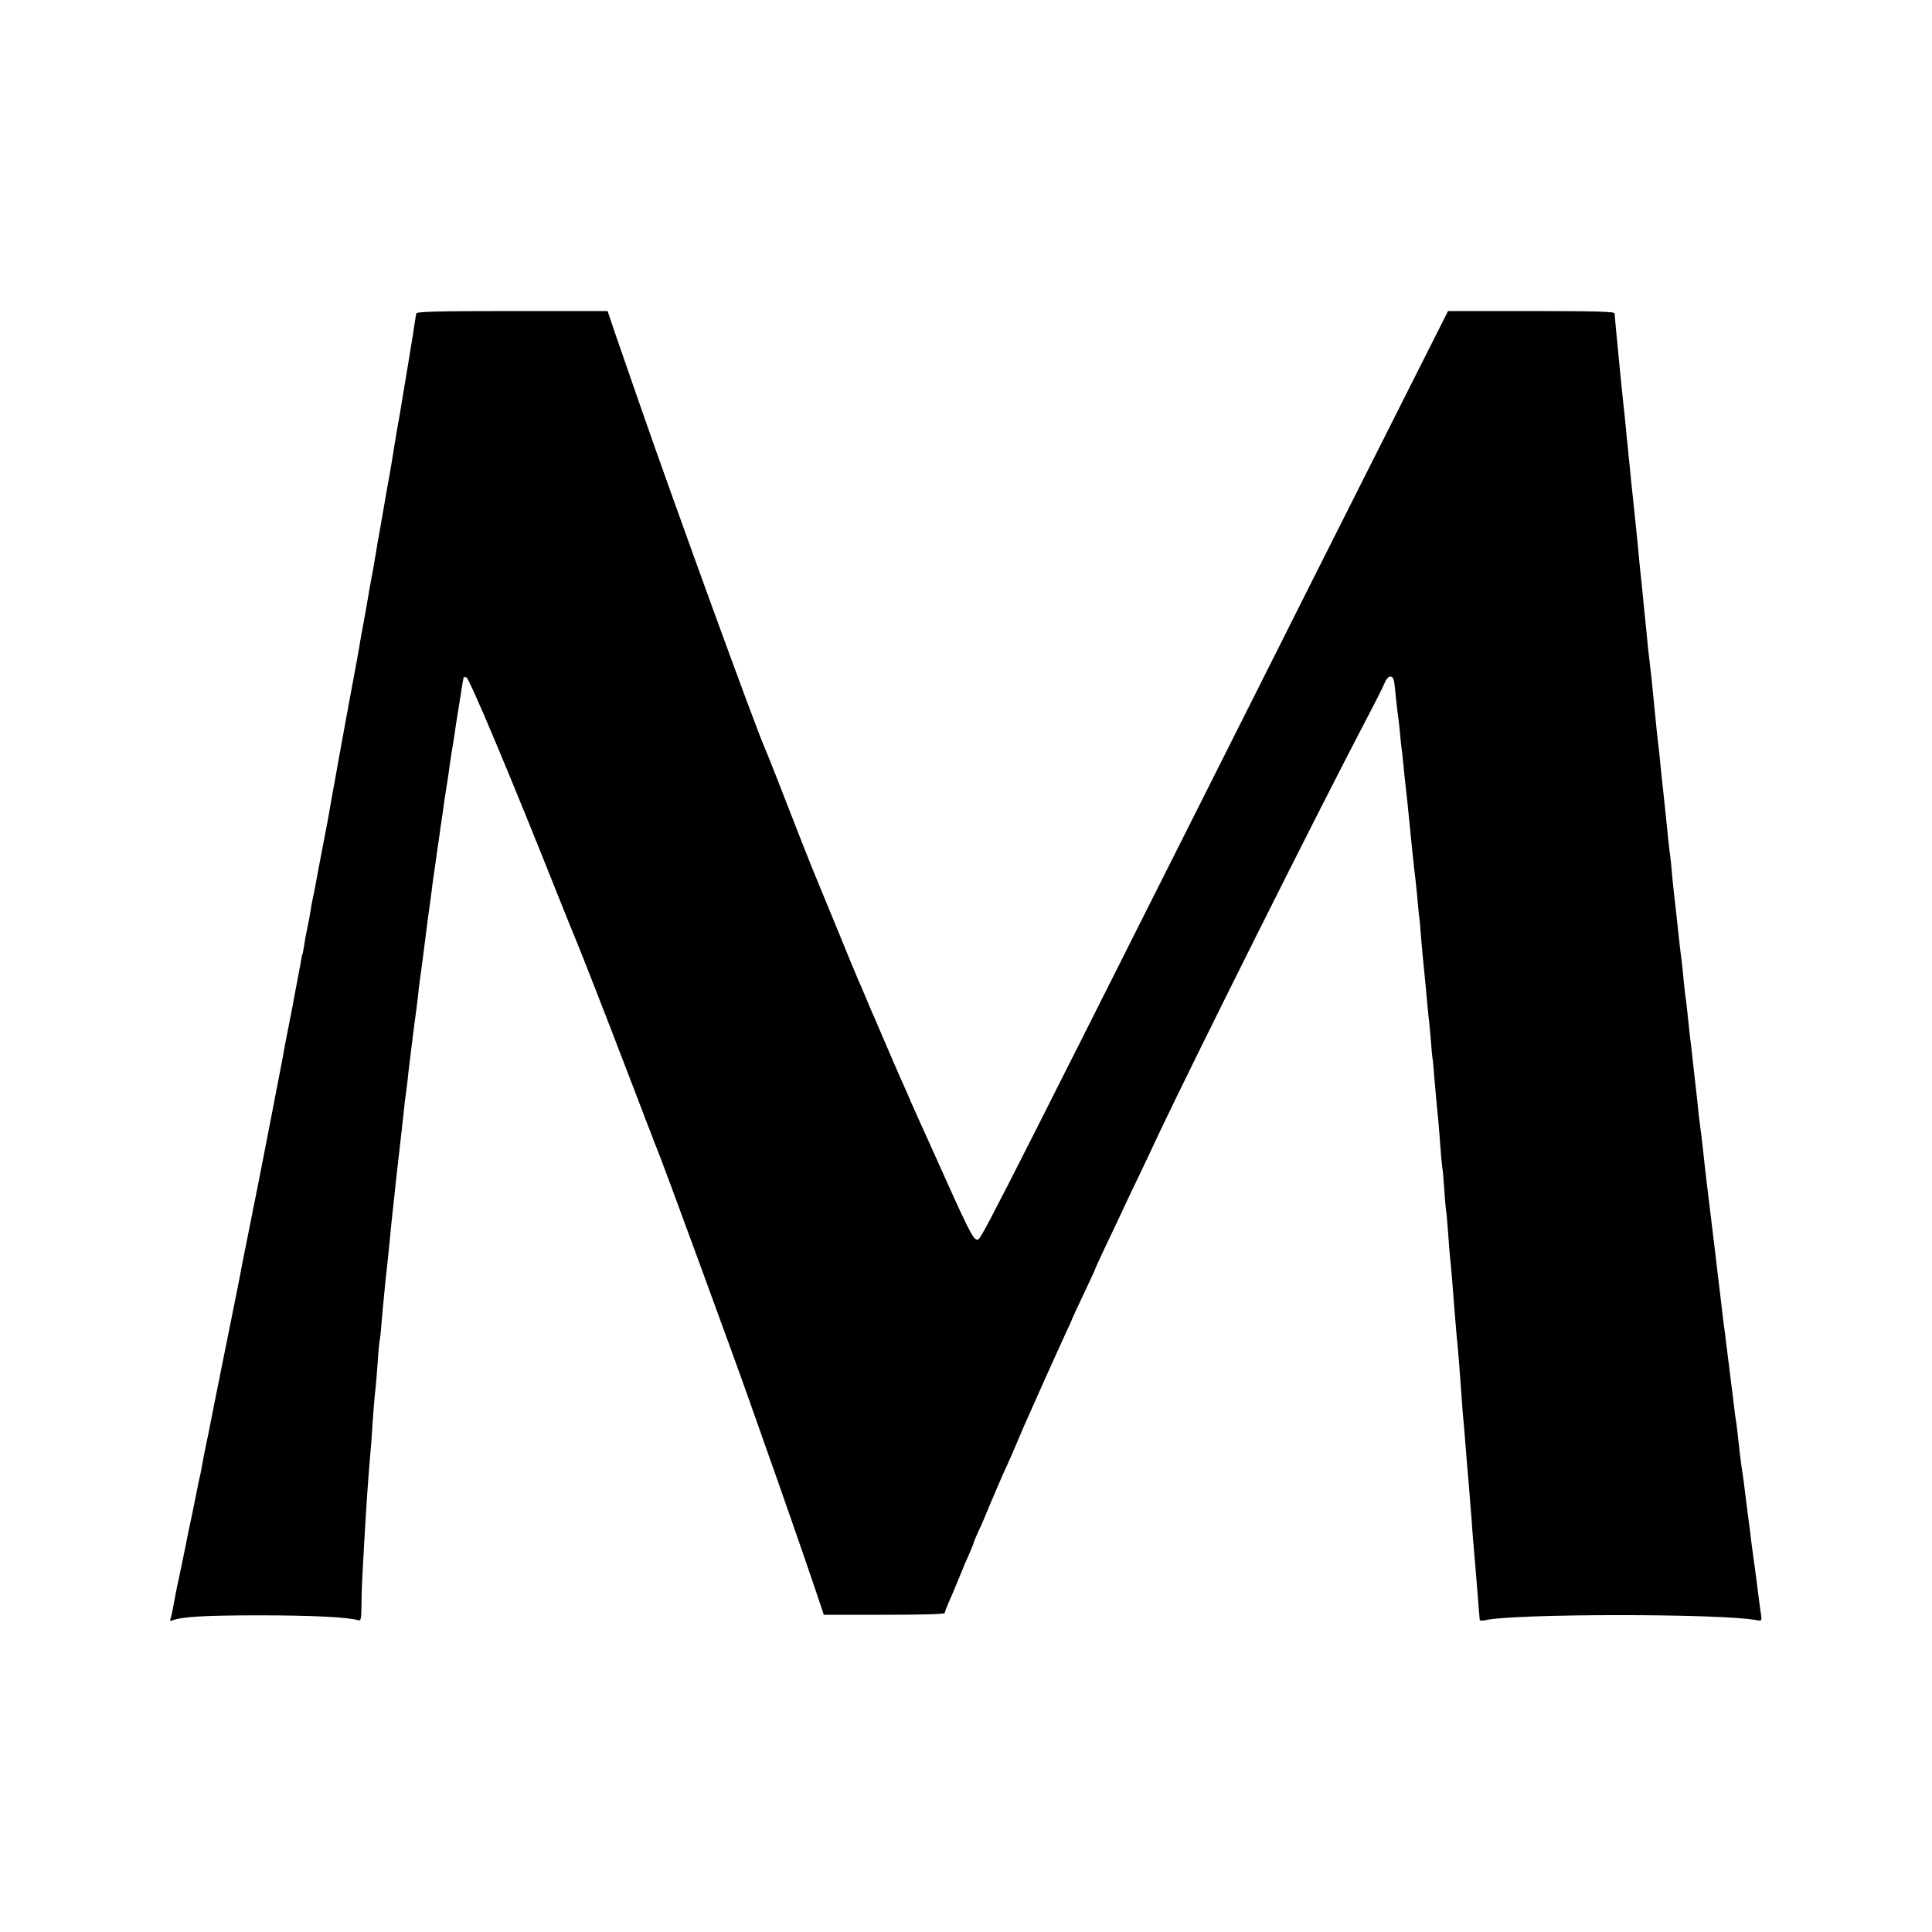
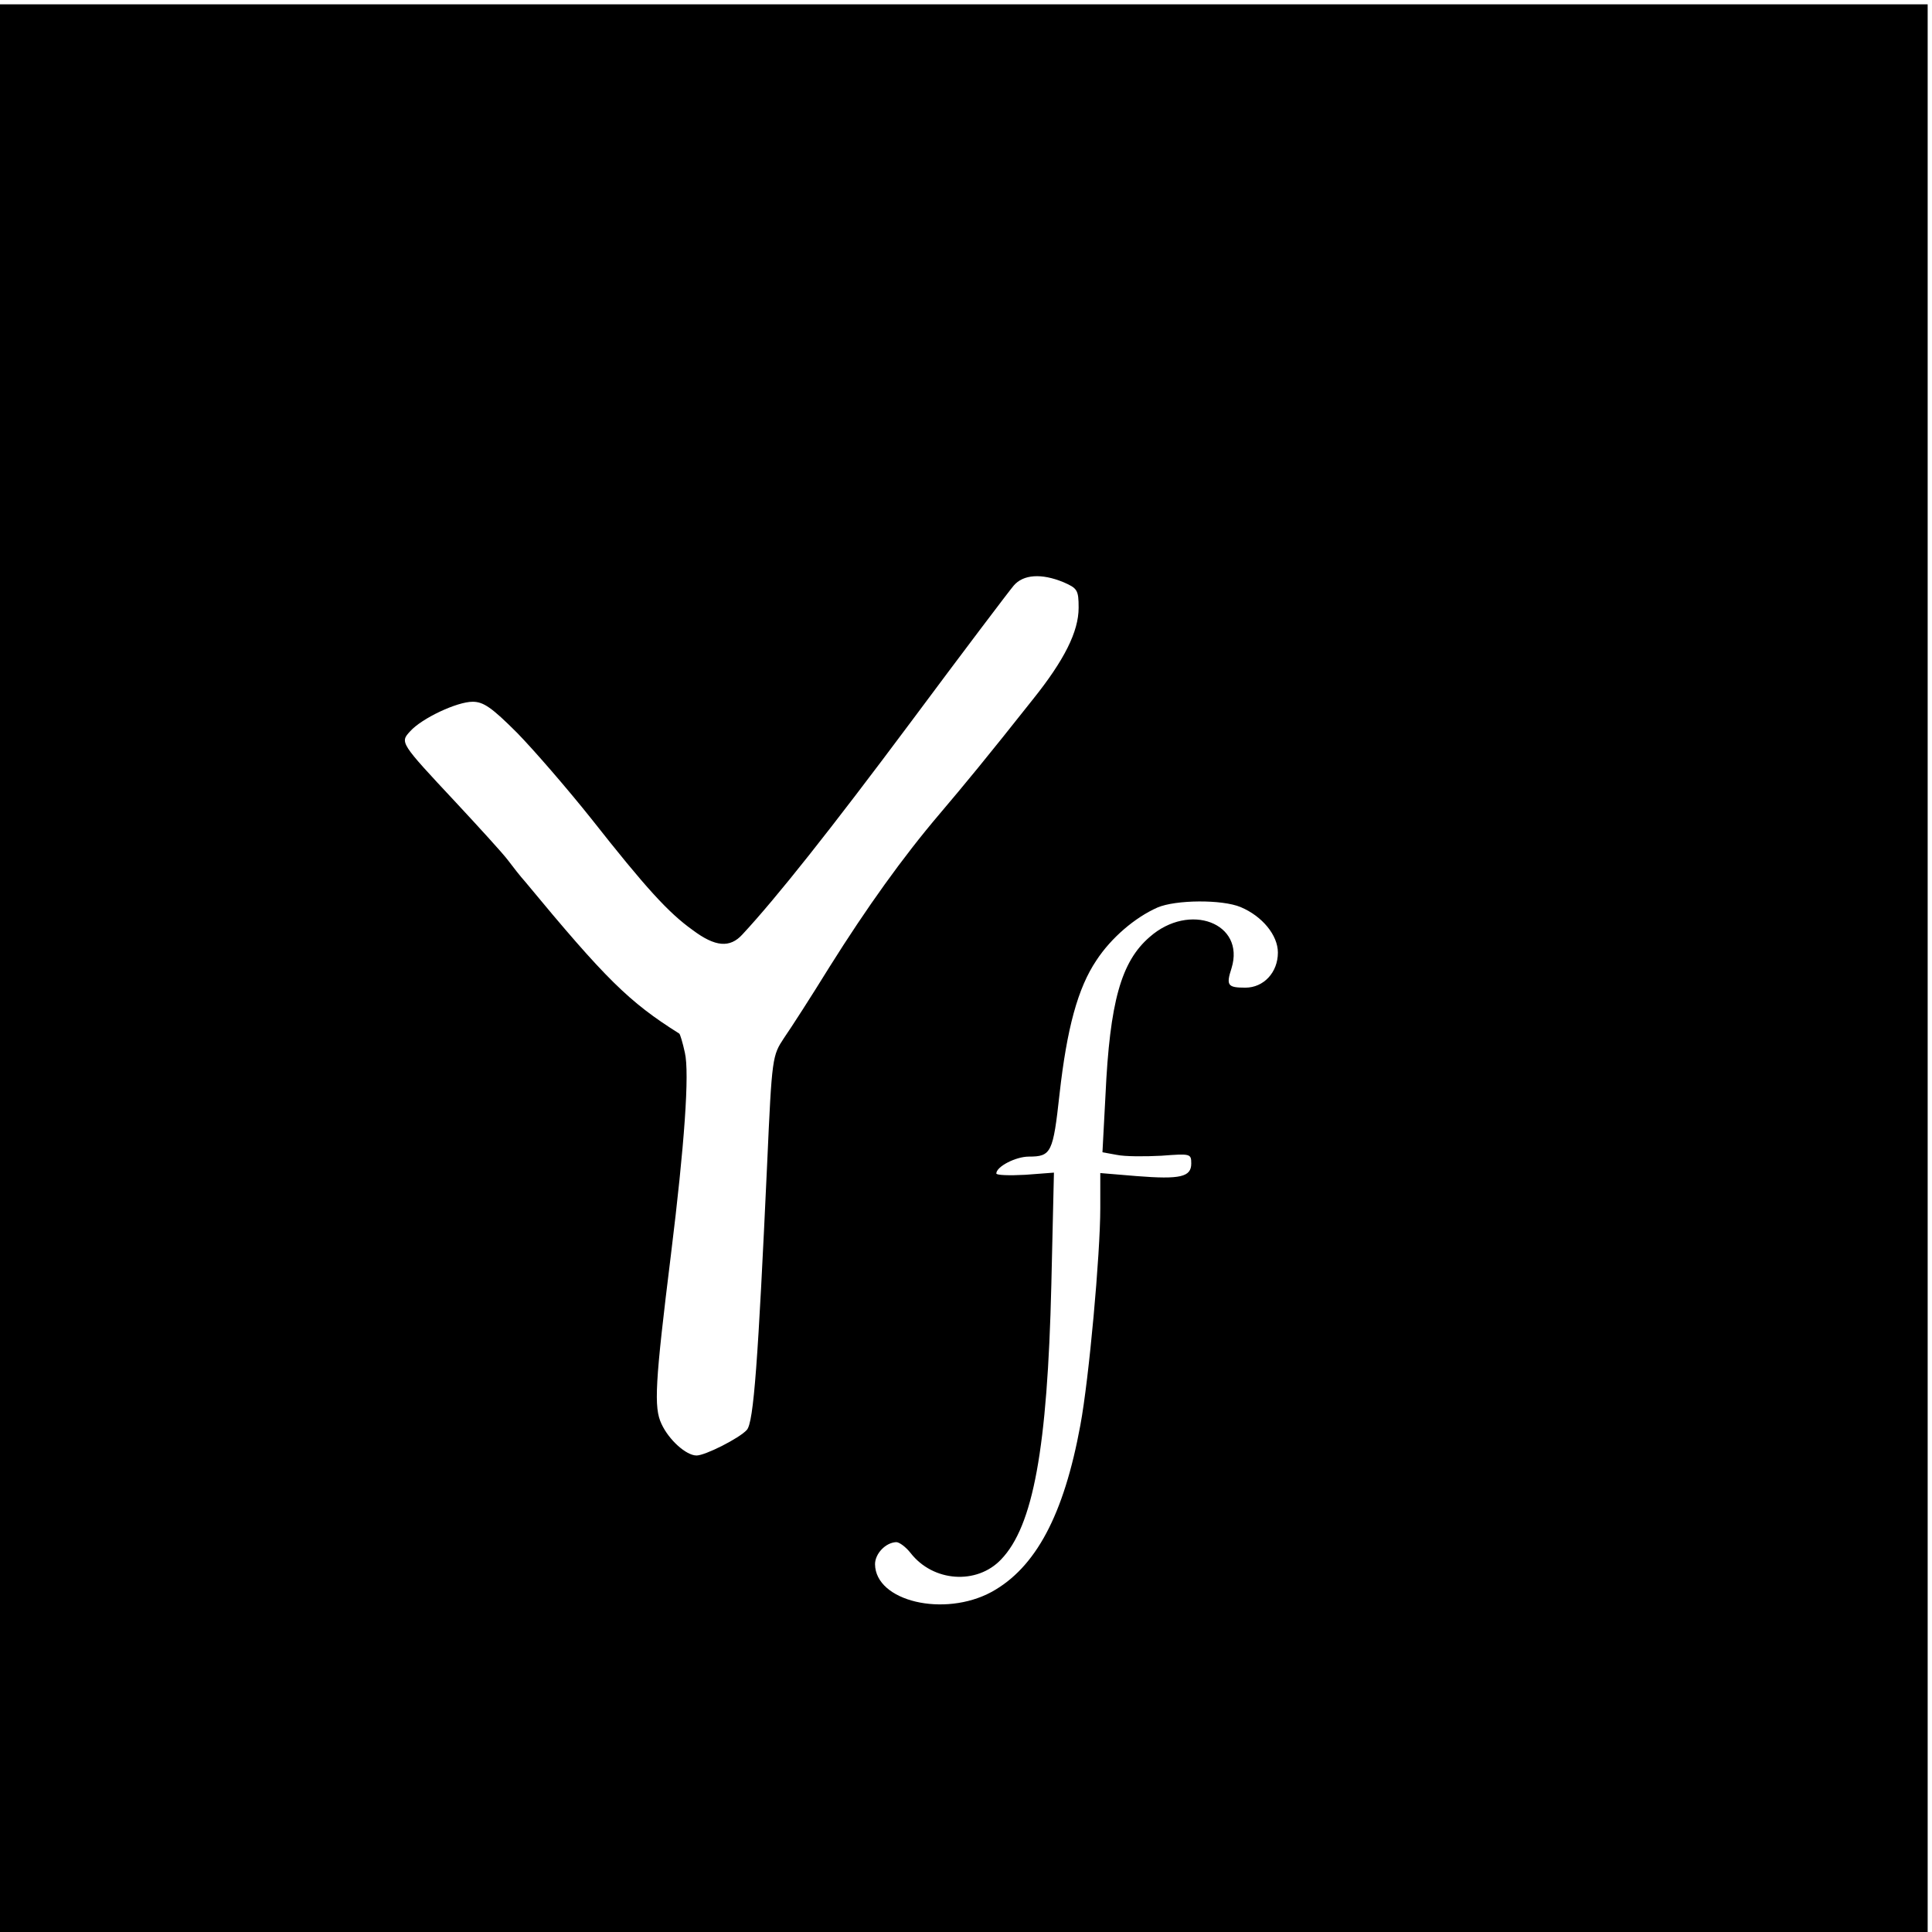
- <svg xmlns="http://www.w3.org/2000/svg" version="1.0" width="1000pt" height="1000pt" viewBox="0 0 1000 1000" preserveAspectRatio="xMidYMid meet">
-   <g transform="translate(0,1000) scale(0.1,-0.1)" fill="#000000" stroke="none">
-     <path d="M2155 8378 c-2 -7 -6 -31 -9 -53 -7 -45 -9 -63 -37 -230 -11 -66 -22 -133 -25 -150 -6 -40 -16 -95 -20 -120 -3 -11 -11 -63 -20 -115 -14 -90 -18 -111 -28 -170 -3 -14 -17 -92 -31 -175 -14 -82 -28 -161 -31 -175 -2 -14 -8 -52 -14 -85 -5 -33 -12 -71 -15 -85 -6 -28 -7 -36 -29 -165 -9 -49 -18 -101 -21 -115 -3 -14 -7 -38 -10 -55 -2 -16 -11 -66 -19 -110 -26 -141 -35 -189 -41 -220 -2 -16 -7 -41 -10 -54 -2 -13 -20 -112 -40 -220 -19 -108 -37 -205 -39 -216 -9 -52 -18 -102 -22 -125 -3 -14 -16 -81 -29 -150 -13 -69 -27 -141 -30 -160 -3 -19 -10 -53 -15 -75 -5 -22 -11 -57 -14 -77 -3 -21 -10 -57 -15 -80 -5 -24 -13 -63 -16 -88 -4 -24 -8 -47 -10 -50 -2 -3 -6 -23 -9 -45 -4 -22 -25 -134 -47 -250 -23 -115 -43 -219 -44 -230 -3 -19 -141 -729 -150 -770 -3 -11 -7 -31 -9 -45 -3 -14 -14 -72 -26 -130 -12 -58 -24 -118 -27 -135 -2 -16 -40 -207 -84 -423 -43 -215 -81 -402 -83 -415 -2 -12 -11 -56 -20 -97 -8 -41 -18 -91 -21 -110 -3 -19 -8 -42 -10 -50 -2 -8 -6 -26 -9 -40 -2 -14 -16 -81 -30 -150 -15 -69 -29 -136 -31 -150 -4 -21 -34 -166 -51 -245 -2 -11 -9 -46 -15 -78 -5 -32 -13 -65 -16 -74 -5 -12 -2 -15 10 -10 49 19 170 26 447 26 272 0 459 -9 513 -25 15 -5 17 4 18 78 1 84 2 107 13 303 13 226 19 315 31 460 4 39 8 95 10 125 5 87 15 212 20 245 2 17 6 73 10 125 3 52 8 102 10 110 2 8 7 51 10 95 4 44 8 94 10 110 6 67 16 162 20 195 2 19 7 67 11 105 4 39 8 81 9 95 5 45 25 234 30 278 3 23 7 62 10 87 3 25 7 64 10 88 8 72 16 140 20 182 3 22 7 56 10 75 2 19 7 55 9 80 6 53 34 280 42 331 2 20 7 59 10 85 2 27 7 60 9 74 2 14 14 99 25 190 11 91 23 176 25 190 2 14 7 48 10 75 3 28 8 61 10 75 2 14 7 45 10 70 3 25 8 56 10 70 2 14 7 45 10 70 3 25 8 56 10 70 2 14 7 45 10 70 3 25 10 70 15 100 5 30 12 75 15 100 3 25 10 70 15 100 5 30 12 73 15 95 3 23 7 50 9 60 2 11 9 56 16 100 7 44 14 87 15 95 2 8 4 18 4 22 1 4 7 5 15 2 16 -6 235 -527 480 -1144 43 -107 82 -204 87 -215 15 -34 174 -441 244 -625 37 -96 78 -203 91 -237 13 -35 35 -93 50 -130 14 -38 29 -77 34 -88 23 -52 400 -1081 477 -1300 19 -55 60 -170 90 -255 69 -193 190 -541 251 -721 l46 -137 313 0 c187 0 313 3 313 9 0 5 9 28 19 52 11 23 36 83 56 132 20 50 45 109 56 132 10 24 19 45 19 49 0 3 11 29 24 57 14 29 41 92 61 142 21 49 48 112 60 140 45 98 63 141 89 202 14 35 37 86 50 115 13 29 52 116 86 193 35 77 80 178 101 223 22 46 39 85 39 87 0 1 27 60 60 129 33 70 60 128 60 131 0 2 22 50 49 107 27 56 67 141 89 188 22 47 64 137 95 200 30 63 75 158 99 210 211 443 824 1668 1077 2150 39 74 78 152 87 173 10 24 22 37 32 35 16 -3 18 -10 27 -108 4 -36 8 -76 11 -90 2 -14 6 -54 10 -90 3 -36 7 -75 9 -88 2 -13 7 -53 10 -90 3 -37 8 -80 10 -97 2 -16 6 -57 10 -90 3 -33 8 -78 10 -100 2 -22 9 -89 15 -150 6 -60 13 -121 15 -135 2 -14 6 -56 10 -95 3 -38 8 -86 10 -105 3 -19 7 -62 9 -95 3 -33 7 -85 10 -115 8 -75 13 -133 21 -215 3 -38 8 -86 10 -105 3 -19 7 -70 11 -113 3 -43 7 -87 9 -97 2 -10 6 -54 9 -97 6 -70 13 -149 22 -238 1 -16 6 -68 9 -115 3 -47 8 -97 10 -111 3 -14 7 -63 10 -109 3 -46 7 -95 9 -109 3 -14 7 -66 11 -116 3 -49 8 -108 10 -130 3 -22 7 -69 10 -105 12 -156 15 -189 20 -250 3 -36 7 -85 10 -110 4 -41 8 -94 21 -270 2 -36 6 -87 9 -115 3 -27 7 -81 10 -120 7 -92 13 -154 20 -240 3 -38 7 -95 10 -125 4 -65 14 -187 20 -250 2 -25 7 -85 11 -135 7 -89 11 -142 13 -159 1 -4 11 -6 24 -3 142 36 1234 36 1409 1 25 -5 27 -3 24 23 -3 15 -14 100 -25 188 -12 88 -24 178 -27 200 -2 22 -7 56 -9 75 -3 19 -7 53 -10 75 -5 41 -11 88 -20 160 -3 22 -8 56 -11 75 -7 49 -12 96 -19 160 -3 30 -8 66 -10 80 -3 14 -7 48 -10 75 -3 28 -8 64 -10 80 -2 17 -7 53 -10 80 -3 28 -8 64 -10 80 -2 17 -7 53 -10 80 -3 28 -8 64 -10 80 -3 17 -7 53 -10 80 -3 28 -10 84 -15 125 -5 41 -12 98 -15 125 -3 28 -7 66 -10 85 -2 19 -11 94 -20 165 -9 72 -18 146 -20 165 -2 19 -7 58 -10 85 -14 133 -27 235 -30 255 -1 8 -6 47 -9 85 -4 39 -10 90 -13 115 -3 25 -6 56 -8 70 -2 25 -13 117 -20 175 -2 17 -6 59 -10 95 -4 36 -8 76 -11 90 -2 14 -6 54 -10 90 -3 36 -7 76 -9 90 -4 29 -15 120 -20 170 -3 34 -13 121 -21 190 -2 19 -7 64 -10 100 -3 36 -7 76 -9 90 -5 30 -11 92 -25 230 -6 58 -13 121 -15 140 -2 19 -7 62 -10 95 -3 33 -7 74 -9 90 -5 35 -15 130 -21 195 -16 167 -17 174 -29 275 -3 22 -8 69 -11 105 -4 36 -8 81 -10 100 -2 19 -7 64 -10 100 -3 36 -8 81 -10 100 -2 19 -7 62 -10 95 -6 67 -10 111 -29 290 -13 118 -17 164 -21 205 -3 25 -7 65 -9 90 -3 25 -8 74 -11 110 -4 36 -8 83 -11 105 -12 110 -46 462 -47 483 0 9 -93 12 -431 12 l-431 0 -321 -637 c-177 -351 -559 -1110 -849 -1688 -1282 -2550 -1248 -2482 -1268 -2481 -21 1 -46 52 -229 461 -27 61 -59 130 -70 155 -11 25 -28 63 -38 85 -9 22 -26 60 -37 85 -11 25 -49 110 -83 190 -34 80 -68 159 -75 175 -8 17 -28 64 -45 105 -17 41 -38 89 -45 105 -7 17 -55 131 -105 255 -51 124 -98 239 -105 255 -16 36 -125 313 -201 510 -30 77 -59 149 -64 160 -41 88 -468 1261 -648 1780 -50 143 -108 311 -129 372 l-38 113 -493 0 c-385 0 -494 -3 -497 -12z" />
+ <svg xmlns="http://www.w3.org/2000/svg" version="1.0" width="446pt" height="446pt" viewBox="0 0 446 446" preserveAspectRatio="xMidYMid meet">
+   <g transform="translate(0,446) scale(0.1,-0.1)" fill="#000000" stroke="none">
+     <path d="M0 2225 l0 -2225 2225 0 2225 0 0 2225 0 2225 -2225 0 -2225 0 0 -2225z m2455 891 c32 -14 35 -18 35 -59 0 -55 -33 -121 -106 -212 -106 -134 -159 -198 -215 -264 -85 -100 -168 -216 -254 -353 -42 -68 -89 -141 -105 -164 -27 -41 -28 -43 -39 -290 -21 -455 -31 -598 -47 -615 -17 -19 -96 -59 -116 -59 -24 0 -64 36 -81 73 -18 38 -15 93 22 392 31 251 43 418 32 465 -5 23 -11 43 -13 44 -116 73 -169 125 -356 351 -10 11 -28 34 -40 50 -13 17 -67 76 -120 133 -129 138 -129 138 -105 164 27 30 108 68 144 68 25 0 44 -13 103 -72 39 -40 116 -129 171 -198 126 -160 178 -217 234 -257 52 -39 86 -42 115 -10 78 84 202 240 390 492 119 160 225 300 236 313 22 26 64 29 115 8z m409 -750 c50 -21 86 -65 86 -105 0 -46 -33 -81 -75 -81 -41 0 -45 5 -32 45 32 104 -97 153 -189 72 -66 -57 -92 -150 -102 -365 l-7 -132 33 -6 c19 -4 65 -4 103 -2 67 5 69 5 69 -18 0 -31 -25 -37 -126 -29 l-84 7 0 -81 c0 -106 -26 -394 -46 -501 -38 -207 -103 -329 -205 -385 -109 -59 -268 -22 -269 64 0 24 24 50 49 51 7 0 22 -11 33 -25 52 -67 153 -74 209 -15 74 77 107 256 116 634 l6 259 -66 -5 c-37 -2 -67 -1 -67 3 0 16 45 39 75 39 52 0 56 9 71 145 17 151 42 244 85 308 34 52 89 99 141 122 42 18 149 19 192 1z" />
  </g>
</svg>
